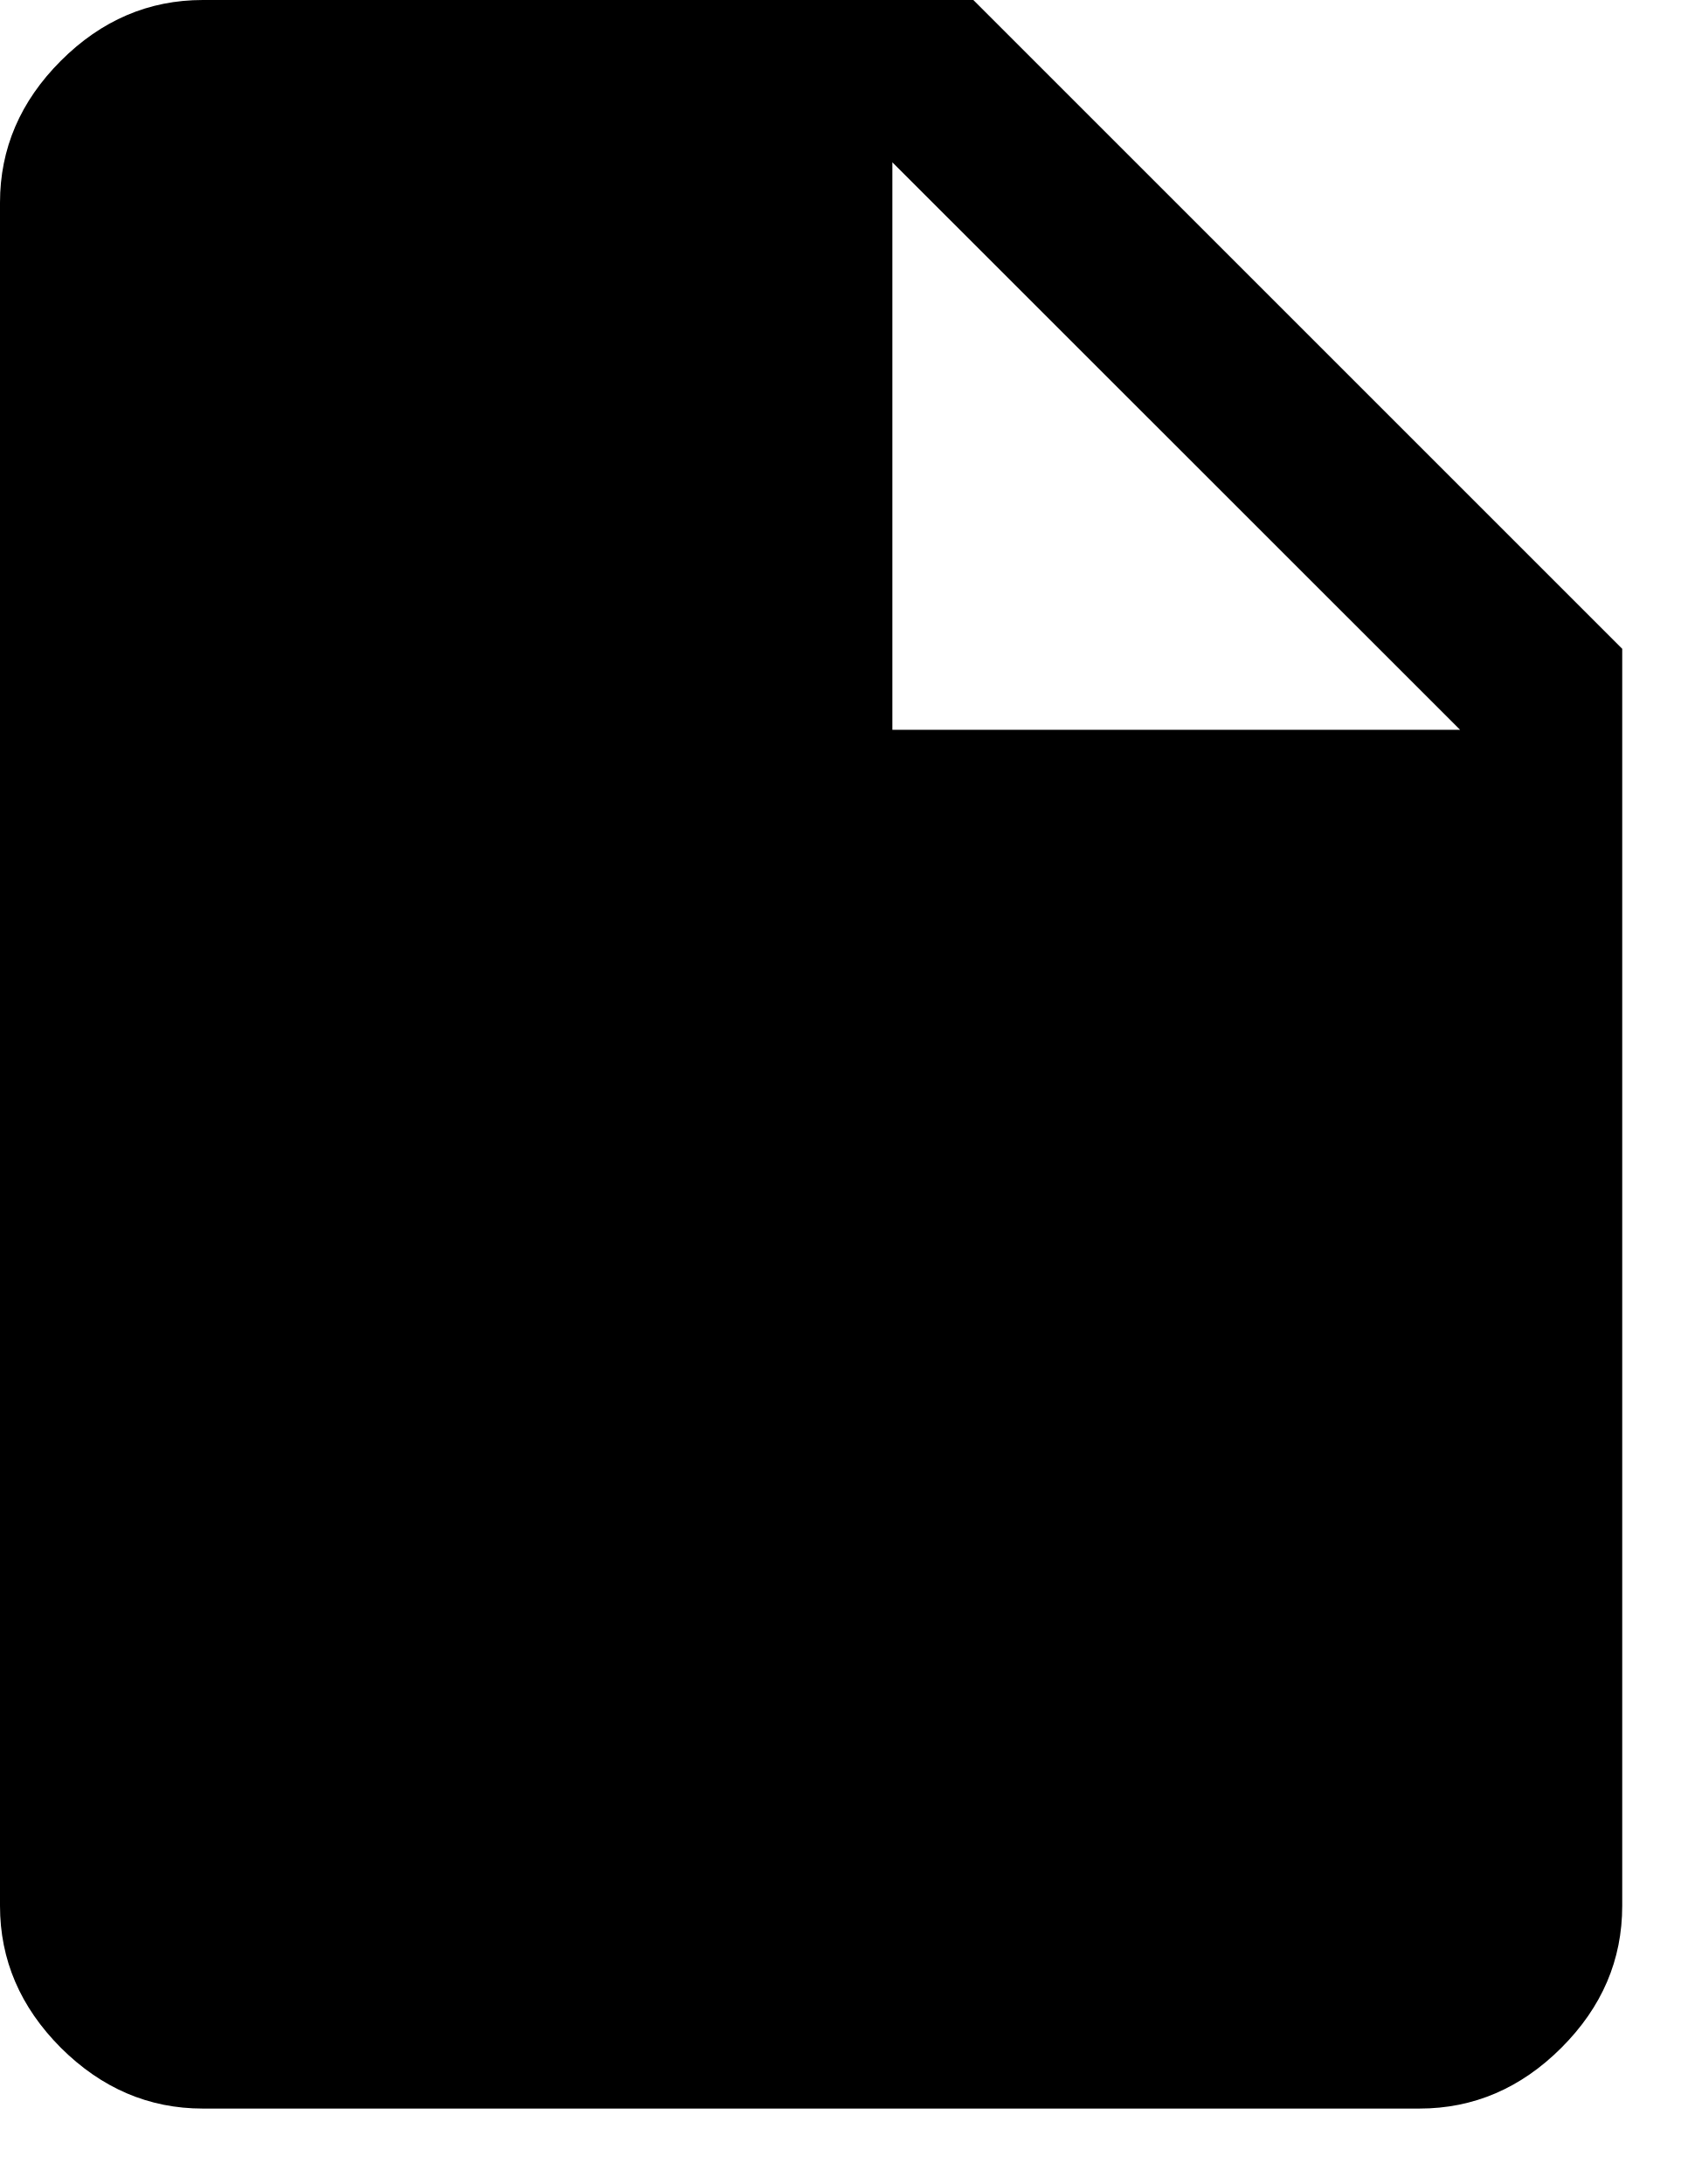
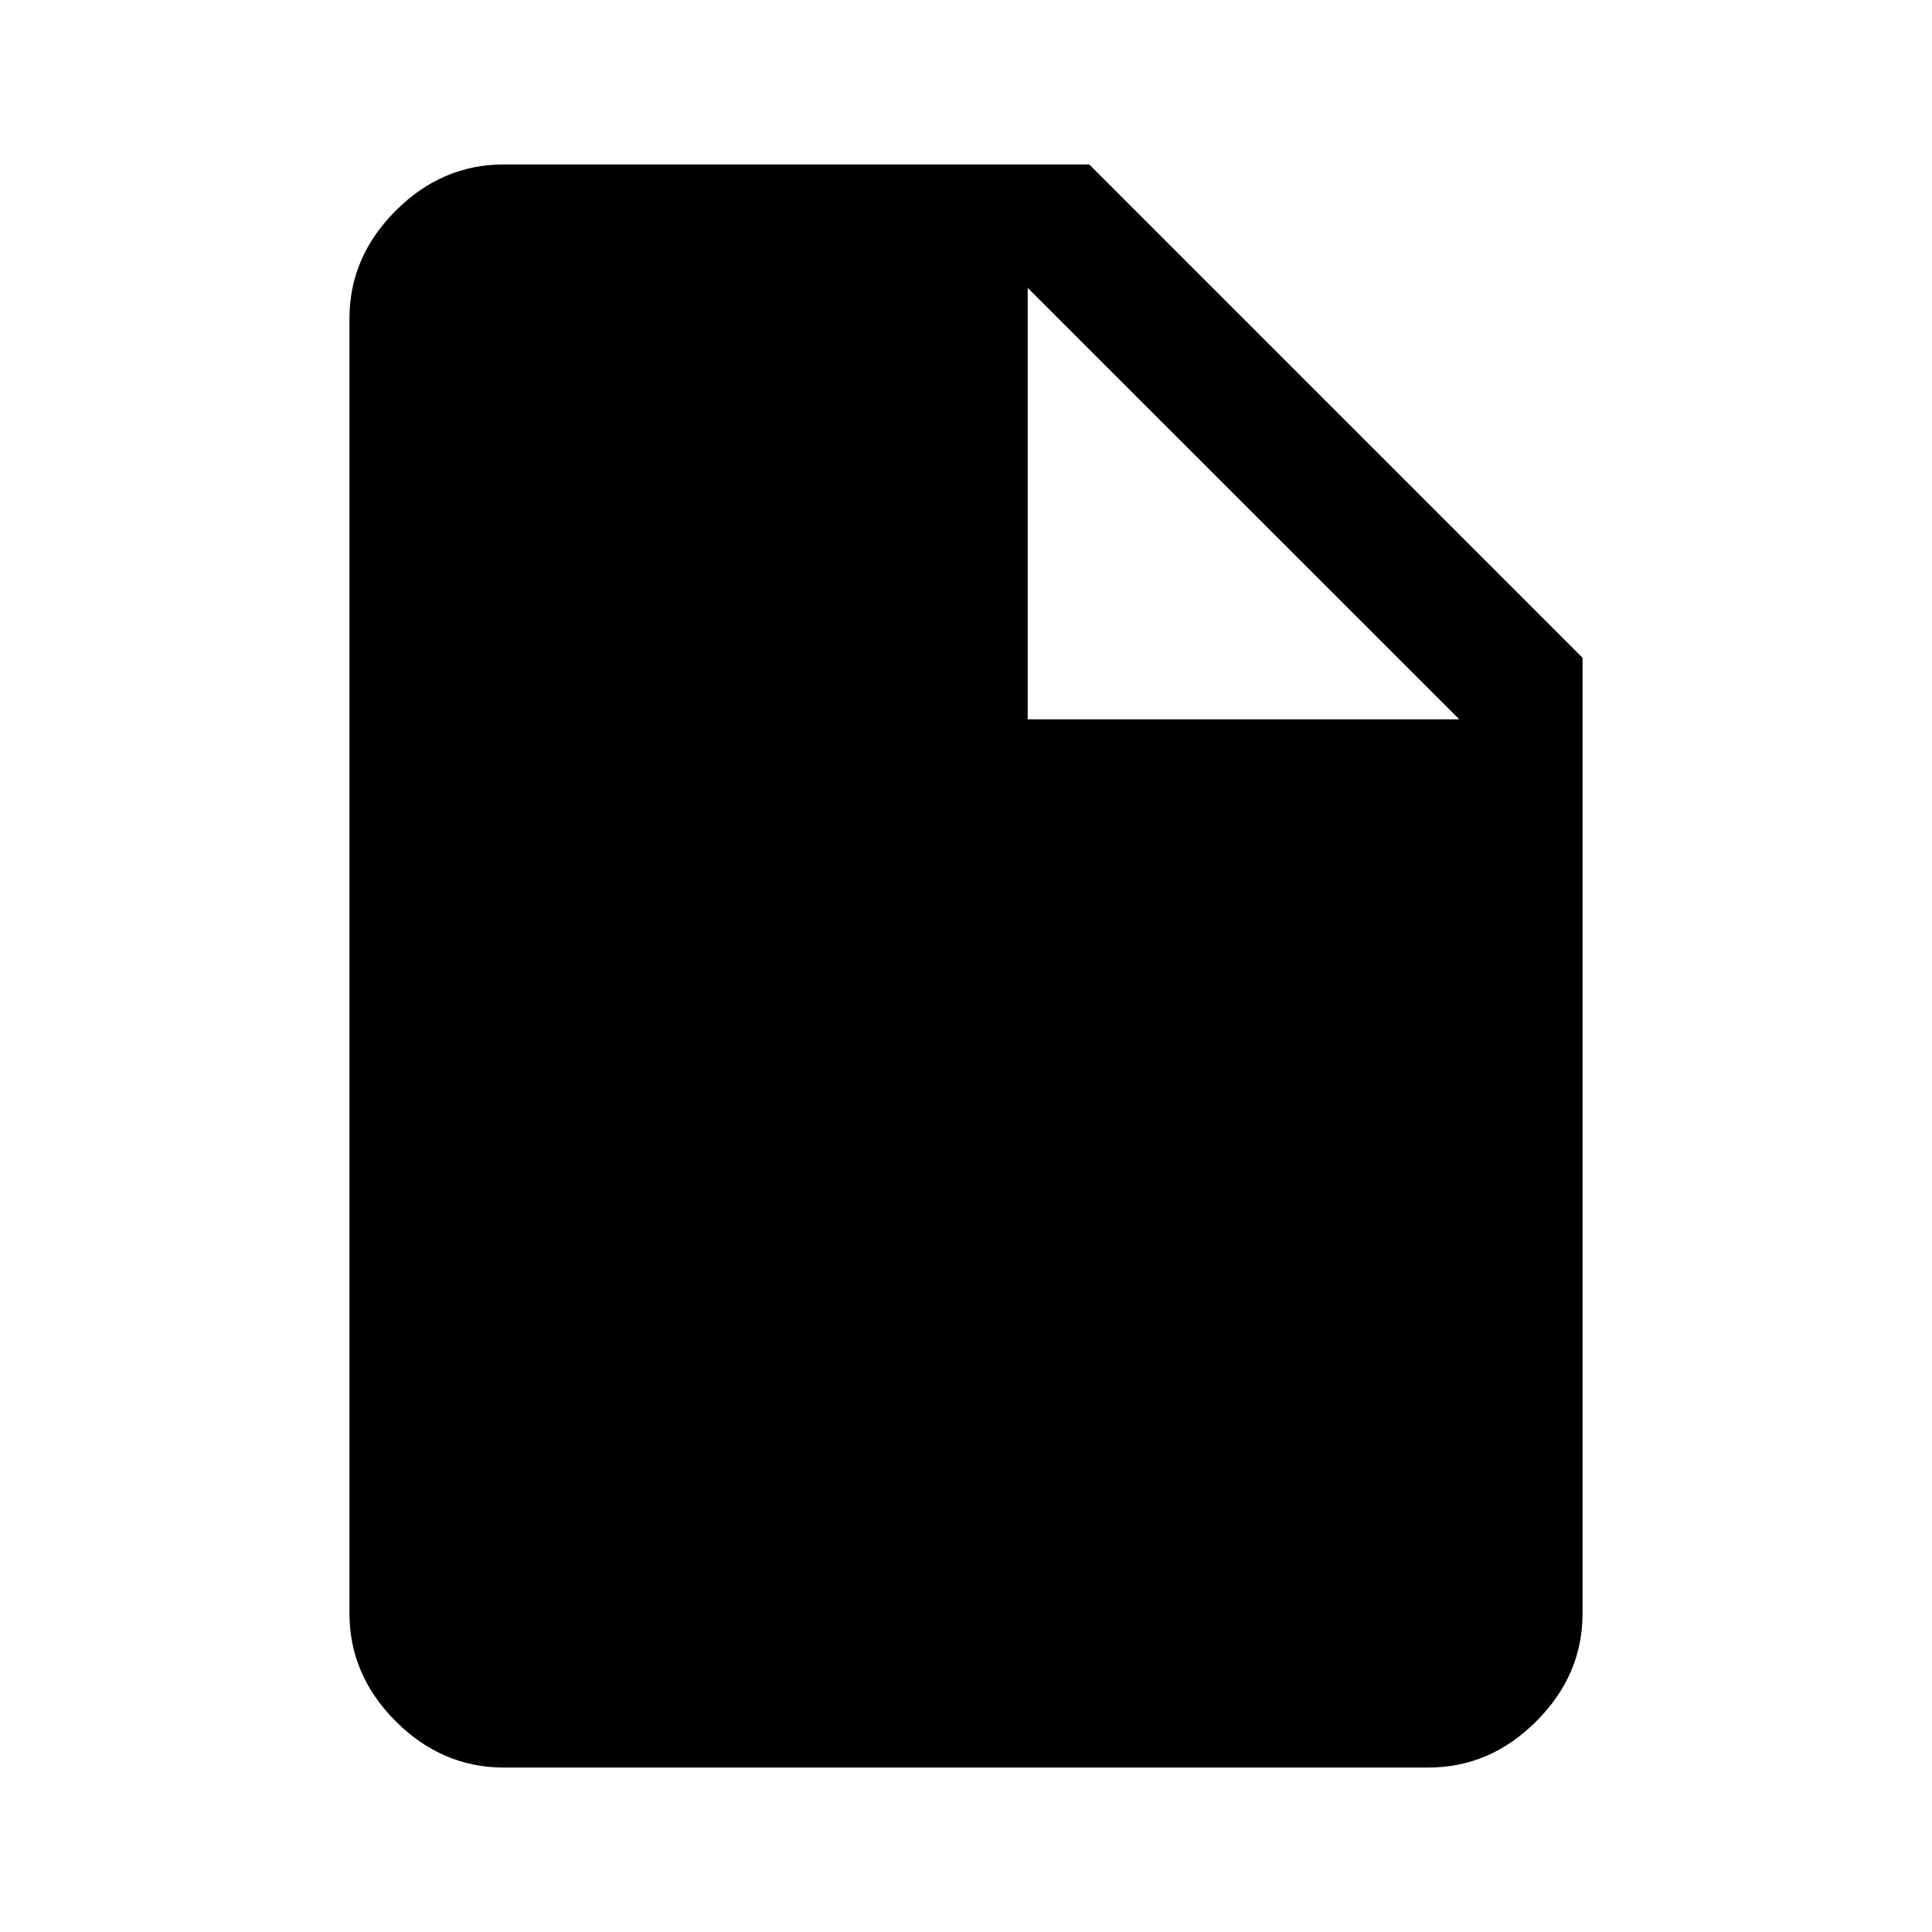
- <svg xmlns="http://www.w3.org/2000/svg" width="10px" height="13px" viewBox="0 0 10 13" version="1.1">
+ <svg xmlns="http://www.w3.org/2000/svg" width="16px" height="16px" viewBox="0 0 16 16" version="1.1">
  <defs />
  <g id="Icons" stroke="none" stroke-width="1" fill="none" fill-rule="evenodd">
    <g id="new-project" fill="#000000">
-       <path d="M5.793,0 L9.655,3.862 L9.655,11.344 C9.655,11.666 9.535,11.947 9.293,12.189 C9.052,12.43 8.77,12.551 8.448,12.551 L1.207,12.551 C0.886,12.551 0.604,12.43 0.362,12.189 C0.121,11.947 0,11.666 0,11.344 L0,1.206 C0,0.885 0.121,0.603 0.362,0.362 C0.604,0.12 0.886,0 1.207,0 L5.793,0 L5.793,0 Z M5.311,4.344 L8.69,4.344 L5.311,0.966 L5.311,4.344 L5.311,4.344 Z" id="Imported-Layers" />
+       <path d="M9.021,1.362 L13.106,5.447 L13.106,13.361 C13.106,13.702 12.979,13.999 12.723,14.255 C12.468,14.51 12.17,14.638 11.829,14.638 L4.171,14.638 C3.831,14.638 3.533,14.51 3.277,14.255 C3.022,13.999 2.894,13.702 2.894,13.361 L2.894,2.638 C2.894,2.298 3.022,2 3.277,1.745 C3.533,1.489 3.831,1.362 4.171,1.362 L9.021,1.362 L9.021,1.362 Z M8.511,5.957 L12.085,5.957 L8.511,2.384 L8.511,5.957 L8.511,5.957 Z" id="Imported-Layers" />
    </g>
  </g>
</svg>
